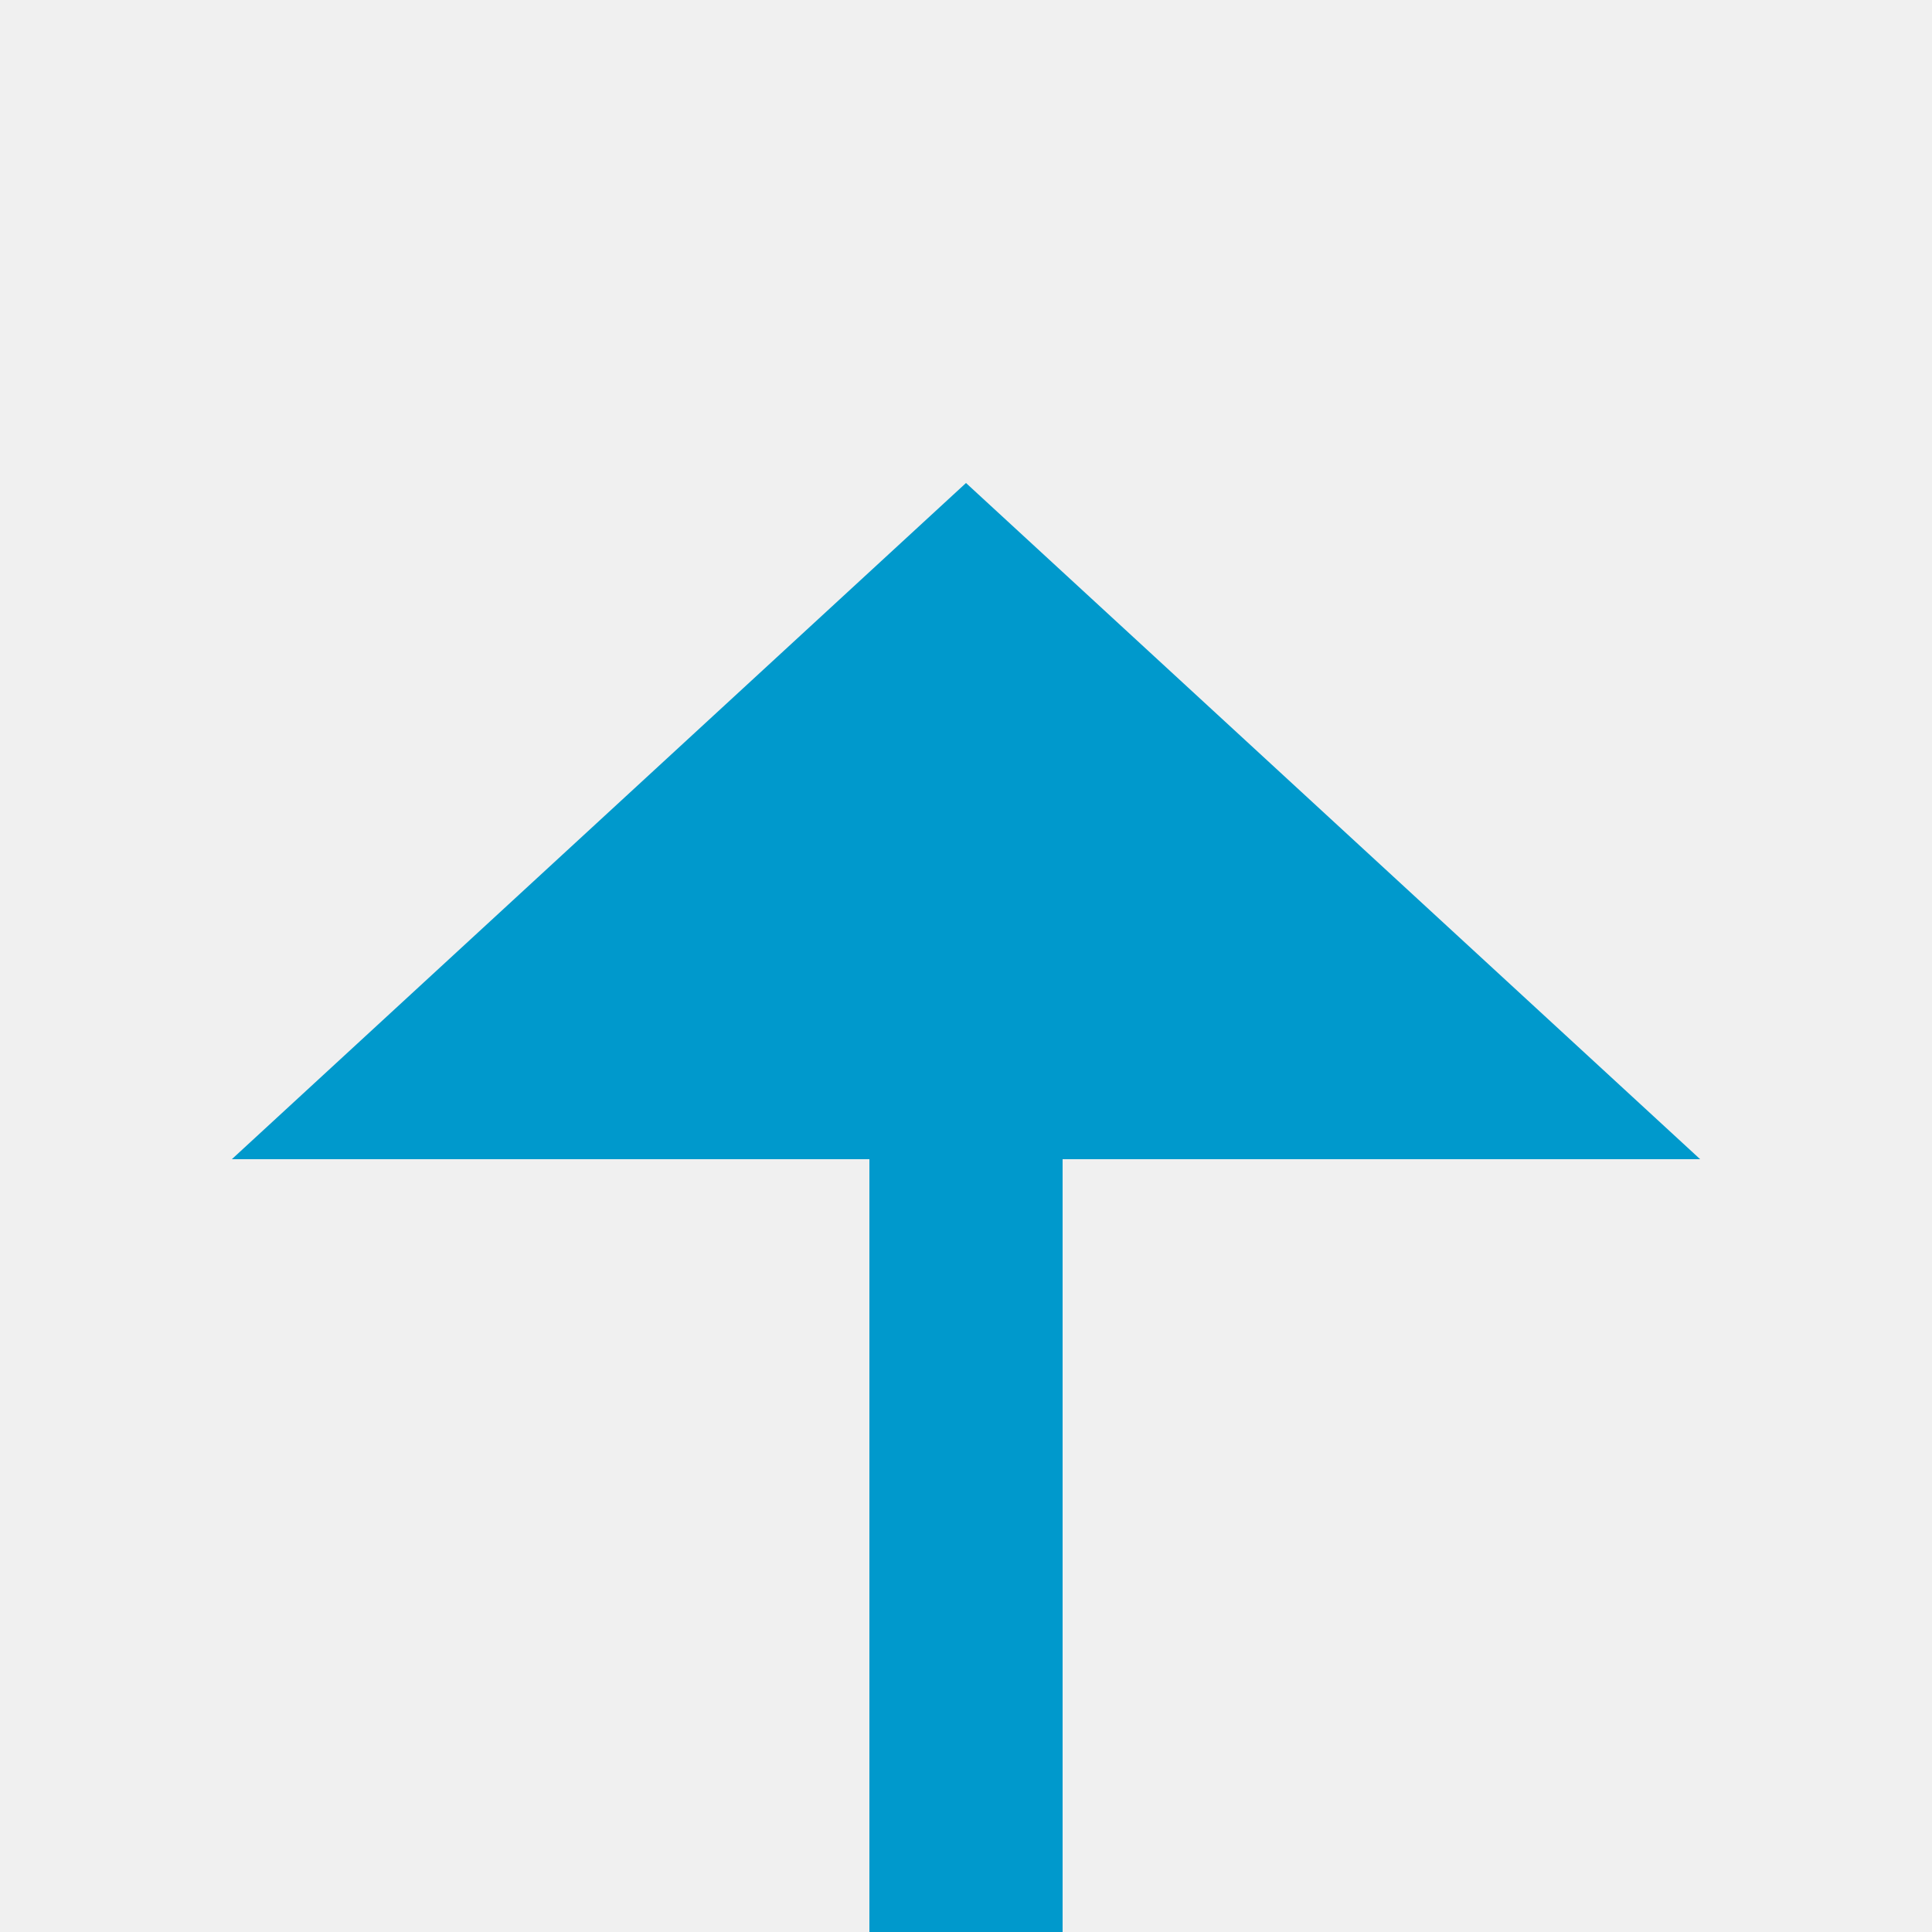
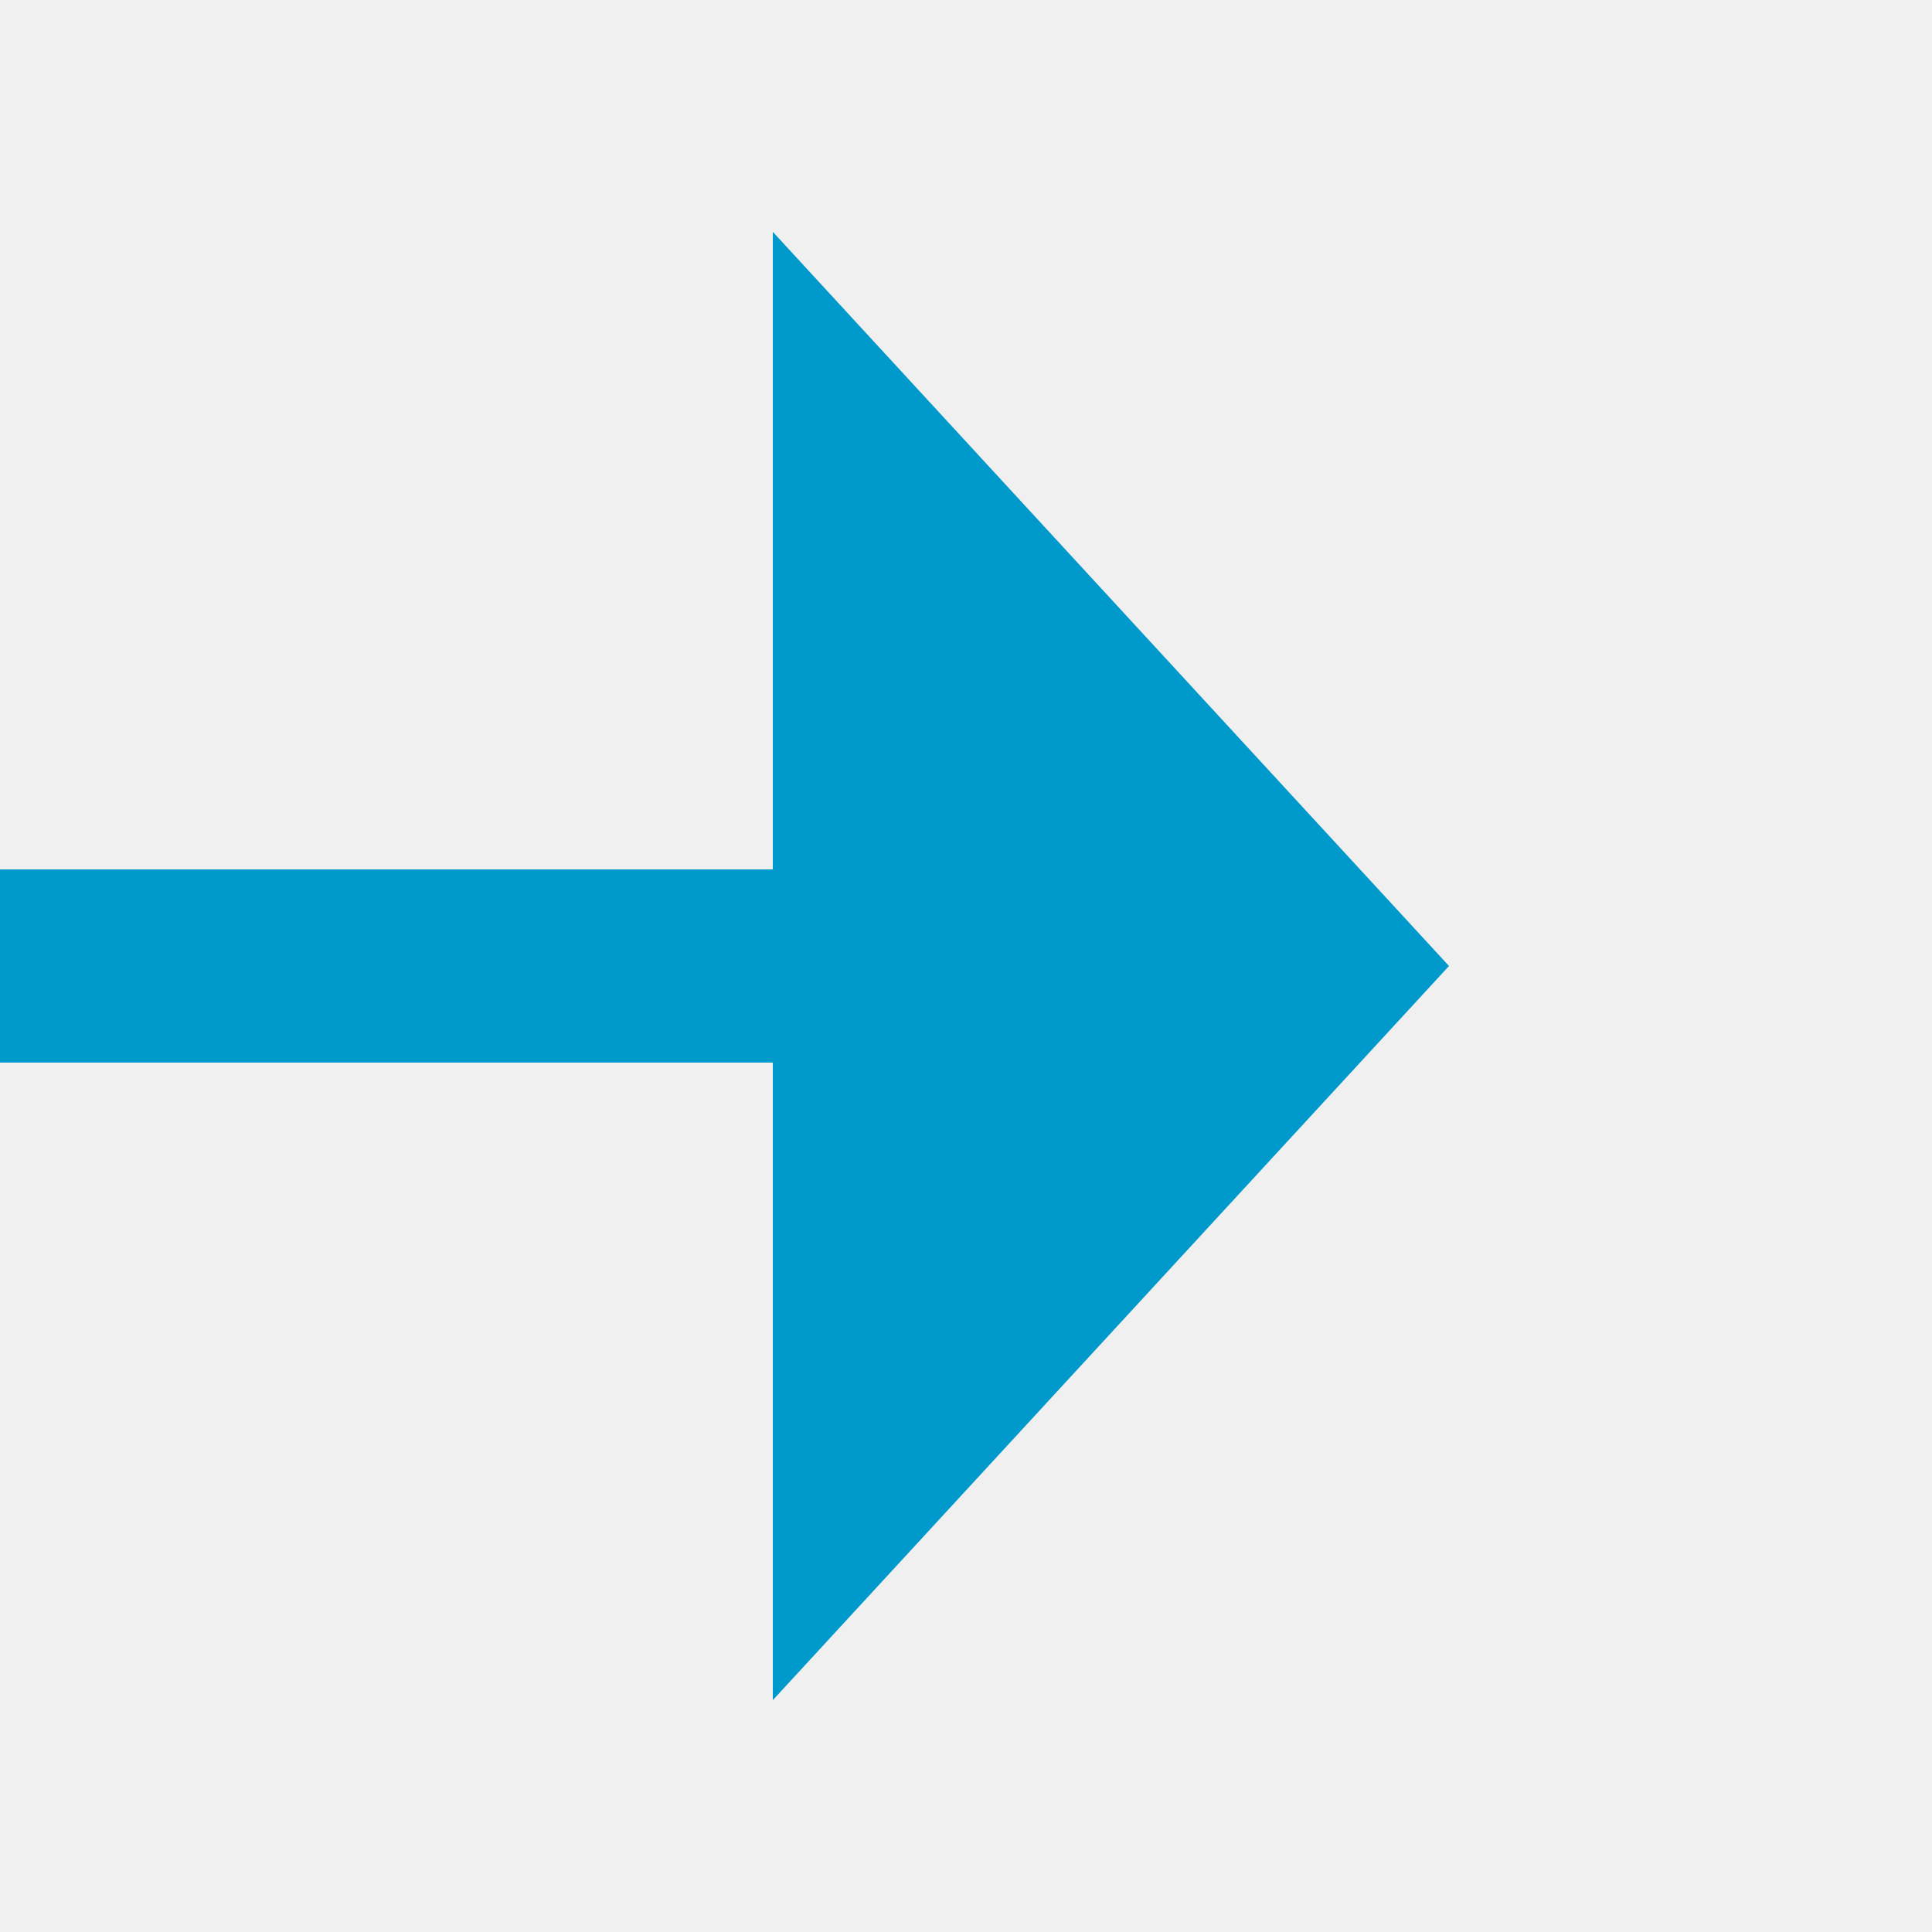
- <svg xmlns="http://www.w3.org/2000/svg" version="1.1" width="20px" height="20px" preserveAspectRatio="xMinYMid meet" viewBox="814 514  20 18">
+ <svg xmlns="http://www.w3.org/2000/svg" version="1.1" width="20px" height="20px" preserveAspectRatio="xMinYMid meet" viewBox="945 611  20 18">
  <defs>
-     <mask fill="white" id="clip45">
-       <path d="M 806.5 539  L 841.5 539  L 841.5 569  L 806.5 569  Z M 806.5 508  L 841.5 508  L 841.5 593  L 806.5 593  Z " fill-rule="evenodd" />
+     <mask fill="white" id="clip106">
+       <path d="M 899.5 605  L 934.5 605  L 934.5 635  L 899.5 635  Z M 874 605  L 970 605  L 970 635  L 874 635  Z " fill-rule="evenodd" />
    </mask>
  </defs>
-   <path d="M 824 539  L 824 524  M 824 569  L 824 591  " stroke-width="2" stroke="#0099cc" fill="none" />
-   <path d="M 831.6 525  L 824 518  L 816.4 525  L 831.6 525  Z " fill-rule="nonzero" fill="#0099cc" stroke="none" mask="url(#clip45)" />
+   <path d="M 899.5 620  L 874 620  M 934.5 620  L 954 620  " stroke-width="2" stroke="#0099cc" fill="none" />
+   <path d="M 953 627.6  L 960 620  L 953 612.4  L 953 627.6  Z " fill-rule="nonzero" fill="#0099cc" stroke="none" mask="url(#clip106)" />
</svg>
